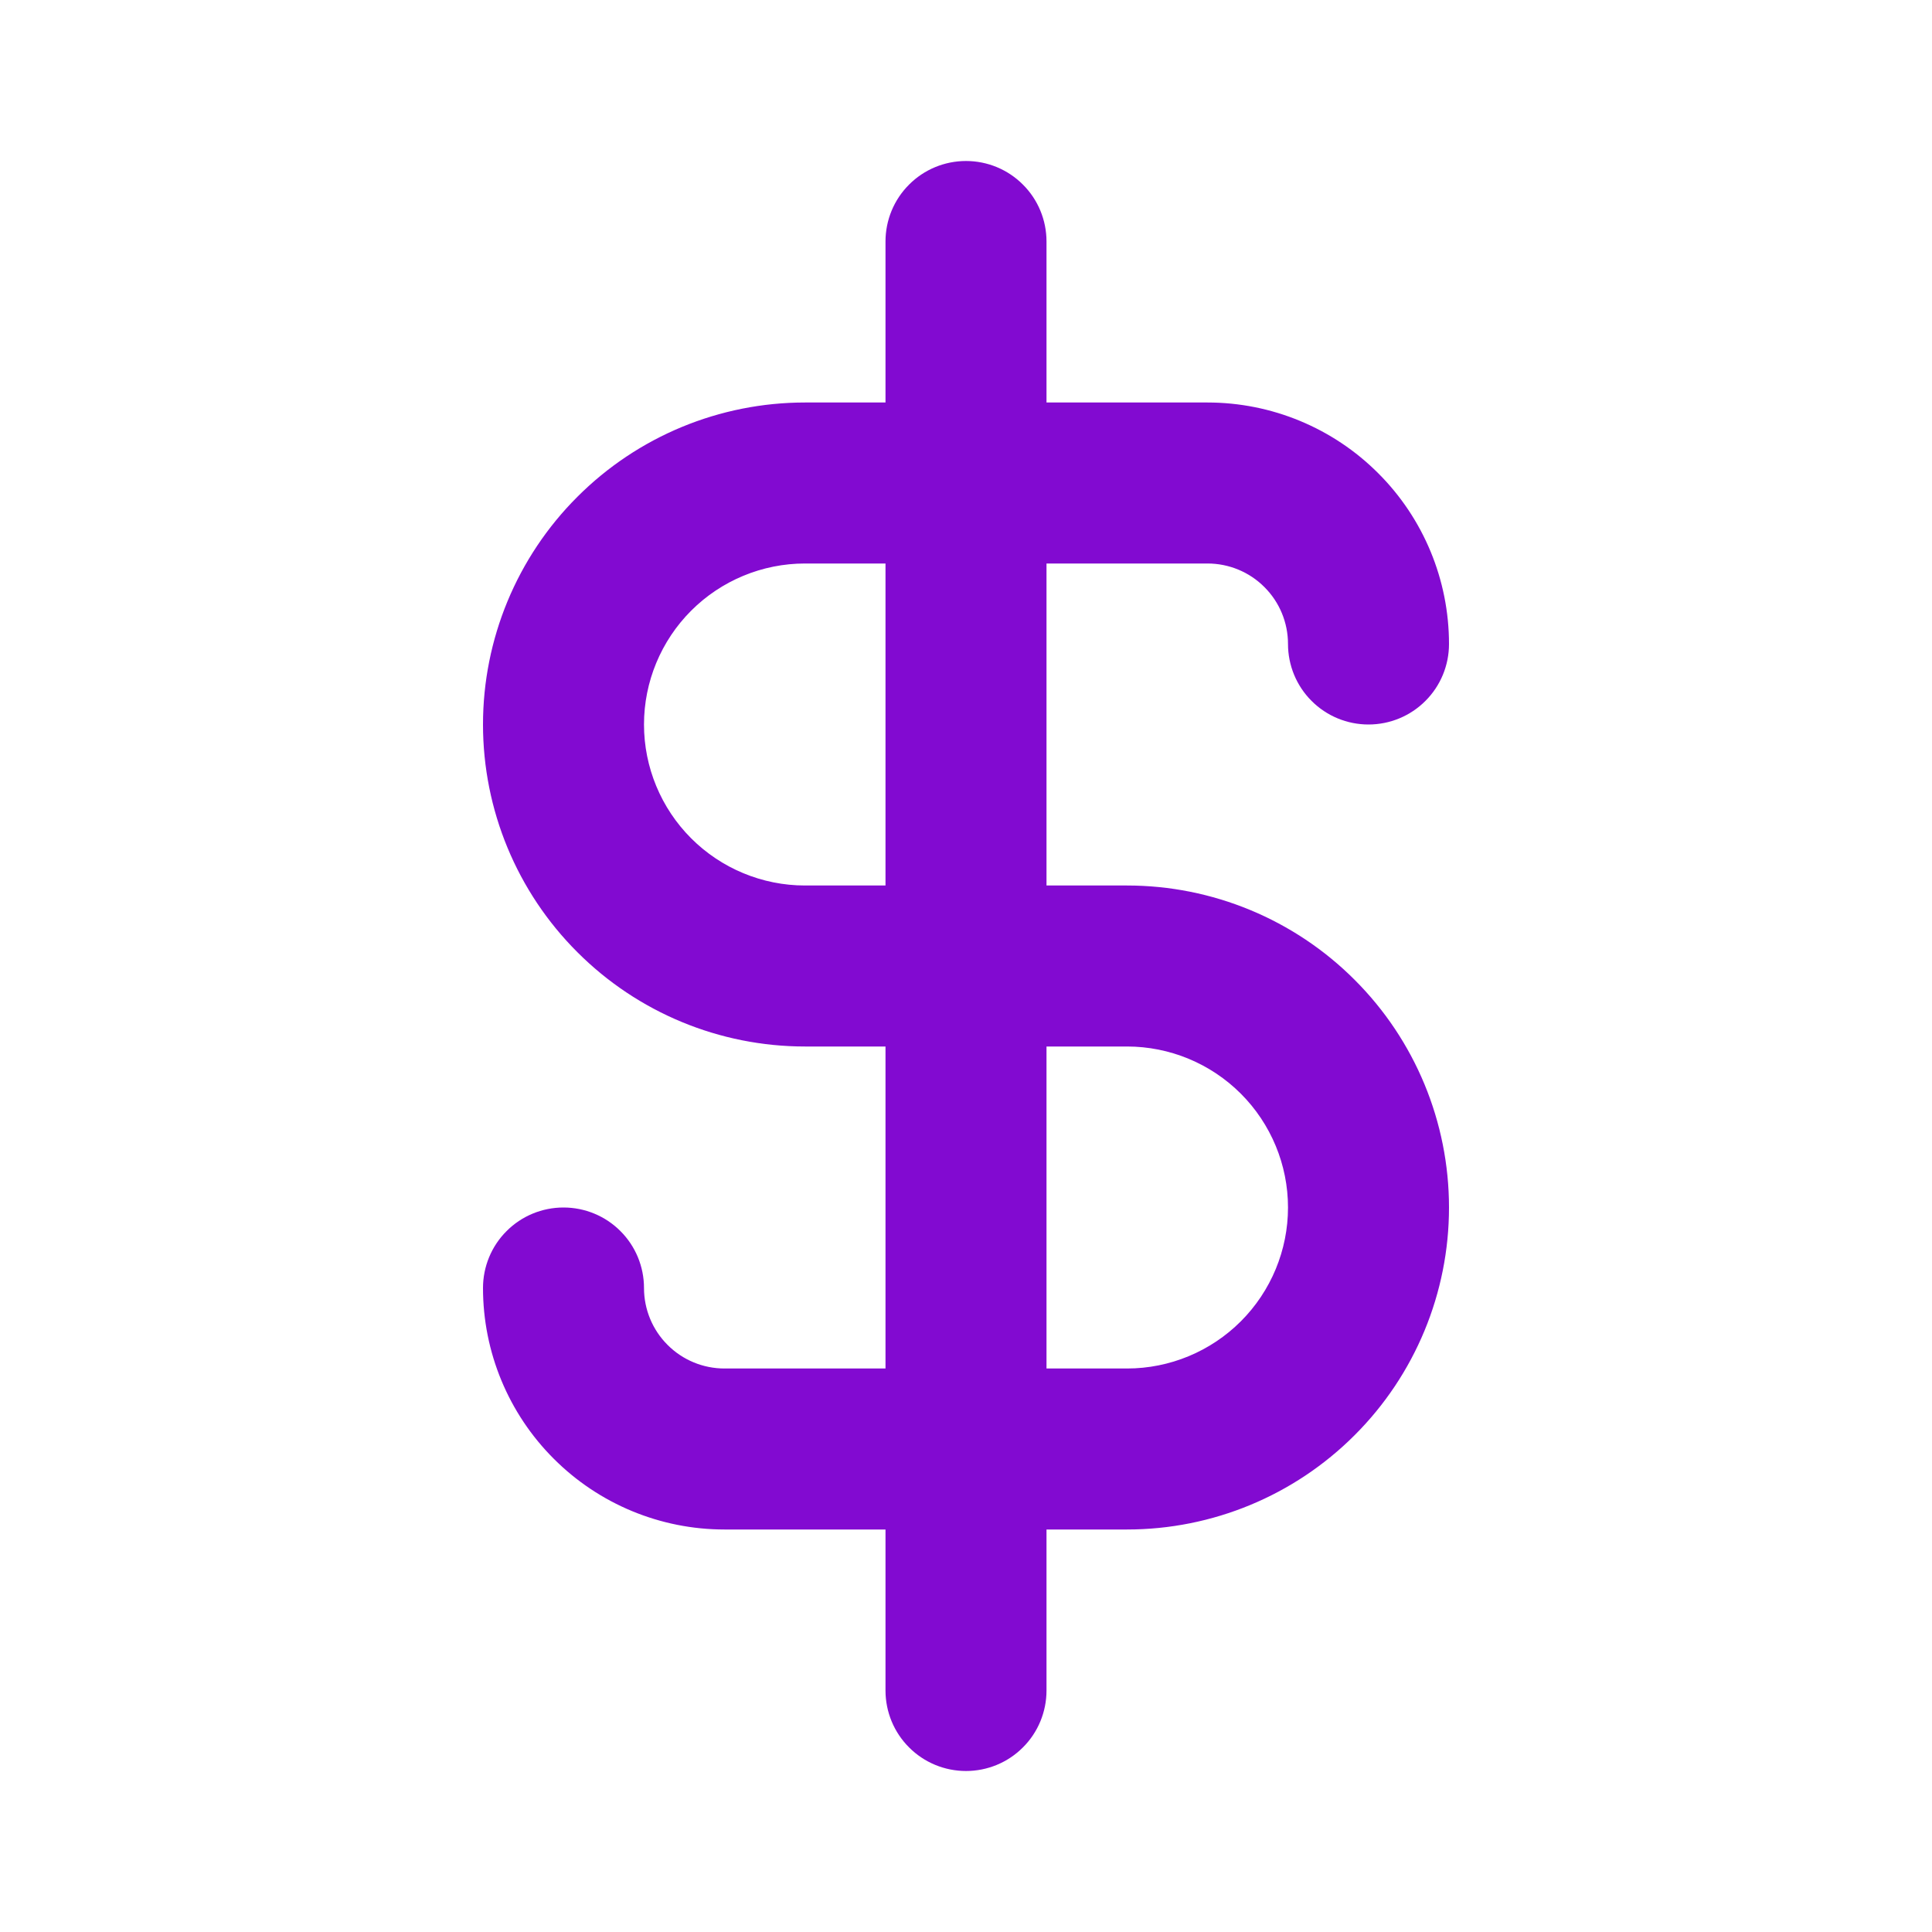
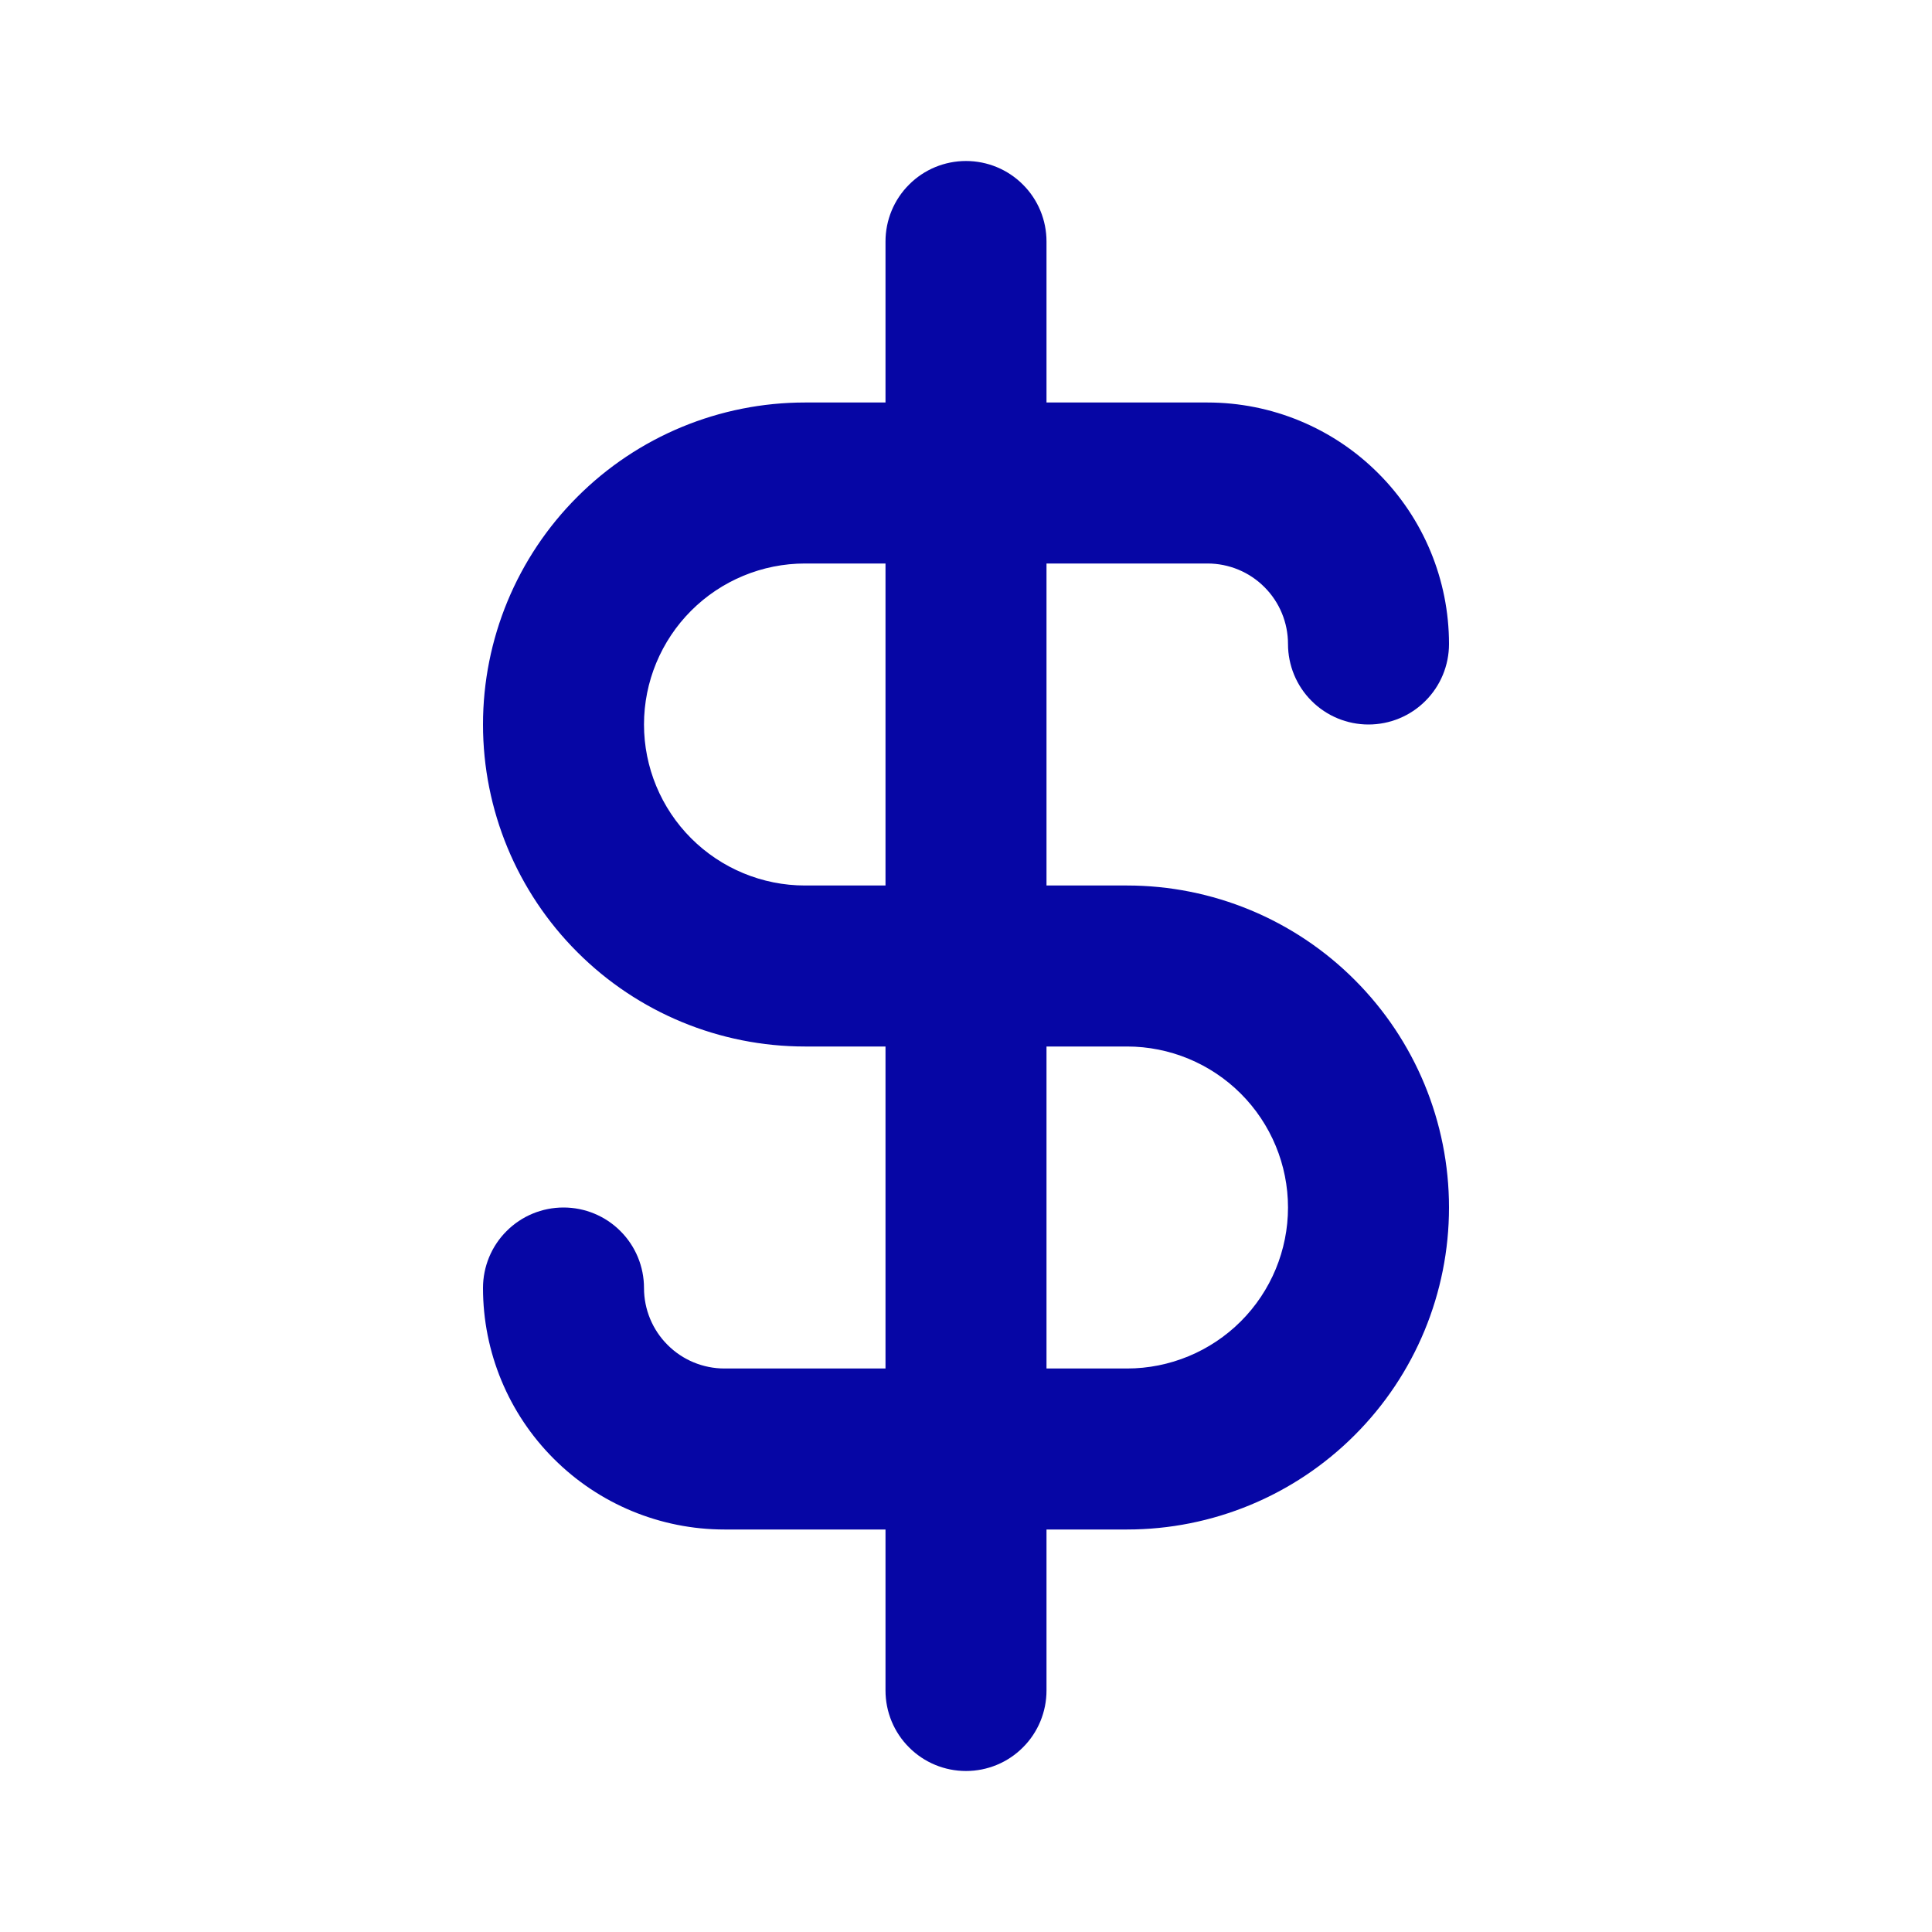
<svg xmlns="http://www.w3.org/2000/svg" width="24" height="24" viewBox="0 0 24 24" fill="none">
-   <path d="M14 11H13V7H15C15.265 7 15.52 7.105 15.707 7.293C15.895 7.48 16 7.735 16 8C16 8.265 16.105 8.52 16.293 8.707C16.48 8.895 16.735 9 17 9C17.265 9 17.52 8.895 17.707 8.707C17.895 8.52 18 8.265 18 8C18 7.204 17.684 6.441 17.121 5.879C16.559 5.316 15.796 5 15 5H13V3C13 2.735 12.895 2.48 12.707 2.293C12.52 2.105 12.265 2 12 2C11.735 2 11.48 2.105 11.293 2.293C11.105 2.48 11 2.735 11 3V5H10C8.939 5 7.922 5.421 7.172 6.172C6.421 6.922 6 7.939 6 9C6 10.061 6.421 11.078 7.172 11.828C7.922 12.579 8.939 13 10 13H11V17H9C8.735 17 8.48 16.895 8.293 16.707C8.105 16.52 8 16.265 8 16C8 15.735 7.895 15.48 7.707 15.293C7.52 15.105 7.265 15 7 15C6.735 15 6.48 15.105 6.293 15.293C6.105 15.48 6 15.735 6 16C6 16.796 6.316 17.559 6.879 18.121C7.441 18.684 8.204 19 9 19H11V21C11 21.265 11.105 21.52 11.293 21.707C11.48 21.895 11.735 22 12 22C12.265 22 12.52 21.895 12.707 21.707C12.895 21.52 13 21.265 13 21V19H14C15.061 19 16.078 18.579 16.828 17.828C17.579 17.078 18 16.061 18 15C18 13.939 17.579 12.922 16.828 12.172C16.078 11.421 15.061 11 14 11ZM11 11H10C9.47 11 8.961 10.789 8.586 10.414C8.211 10.039 8 9.53 8 9C8 8.47 8.211 7.961 8.586 7.586C8.961 7.211 9.47 7 10 7H11V11ZM14 17H13V13H14C14.53 13 15.039 13.211 15.414 13.586C15.789 13.961 16 14.47 16 15C16 15.53 15.789 16.039 15.414 16.414C15.039 16.789 14.53 17 14 17Z" fill="#820AD1" />
+   <path d="M14 11H13V7H15C15.265 7 15.52 7.105 15.707 7.293C15.895 7.48 16 7.735 16 8C16 8.265 16.105 8.52 16.293 8.707C16.48 8.895 16.735 9 17 9C17.265 9 17.52 8.895 17.707 8.707C17.895 8.52 18 8.265 18 8C18 7.204 17.684 6.441 17.121 5.879C16.559 5.316 15.796 5 15 5H13V3C13 2.735 12.895 2.48 12.707 2.293C12.52 2.105 12.265 2 12 2C11.735 2 11.48 2.105 11.293 2.293C11.105 2.48 11 2.735 11 3V5H10C8.939 5 7.922 5.421 7.172 6.172C6.421 6.922 6 7.939 6 9C6 10.061 6.421 11.078 7.172 11.828C7.922 12.579 8.939 13 10 13H11V17H9C8.735 17 8.48 16.895 8.293 16.707C8.105 16.52 8 16.265 8 16C8 15.735 7.895 15.48 7.707 15.293C7.52 15.105 7.265 15 7 15C6.735 15 6.48 15.105 6.293 15.293C6.105 15.48 6 15.735 6 16C6 16.796 6.316 17.559 6.879 18.121C7.441 18.684 8.204 19 9 19H11V21C11 21.265 11.105 21.52 11.293 21.707C11.48 21.895 11.735 22 12 22C12.265 22 12.52 21.895 12.707 21.707C12.895 21.52 13 21.265 13 21V19H14C15.061 19 16.078 18.579 16.828 17.828C17.579 17.078 18 16.061 18 15C18 13.939 17.579 12.922 16.828 12.172C16.078 11.421 15.061 11 14 11ZM11 11H10C9.47 11 8.961 10.789 8.586 10.414C8.211 10.039 8 9.53 8 9C8 8.47 8.211 7.961 8.586 7.586C8.961 7.211 9.47 7 10 7H11V11ZM14 17H13V13H14C14.53 13 15.039 13.211 15.414 13.586C15.789 13.961 16 14.47 16 15C16 15.53 15.789 16.039 15.414 16.414C15.039 16.789 14.53 17 14 17Z" fill="#0606A5" />
</svg>
